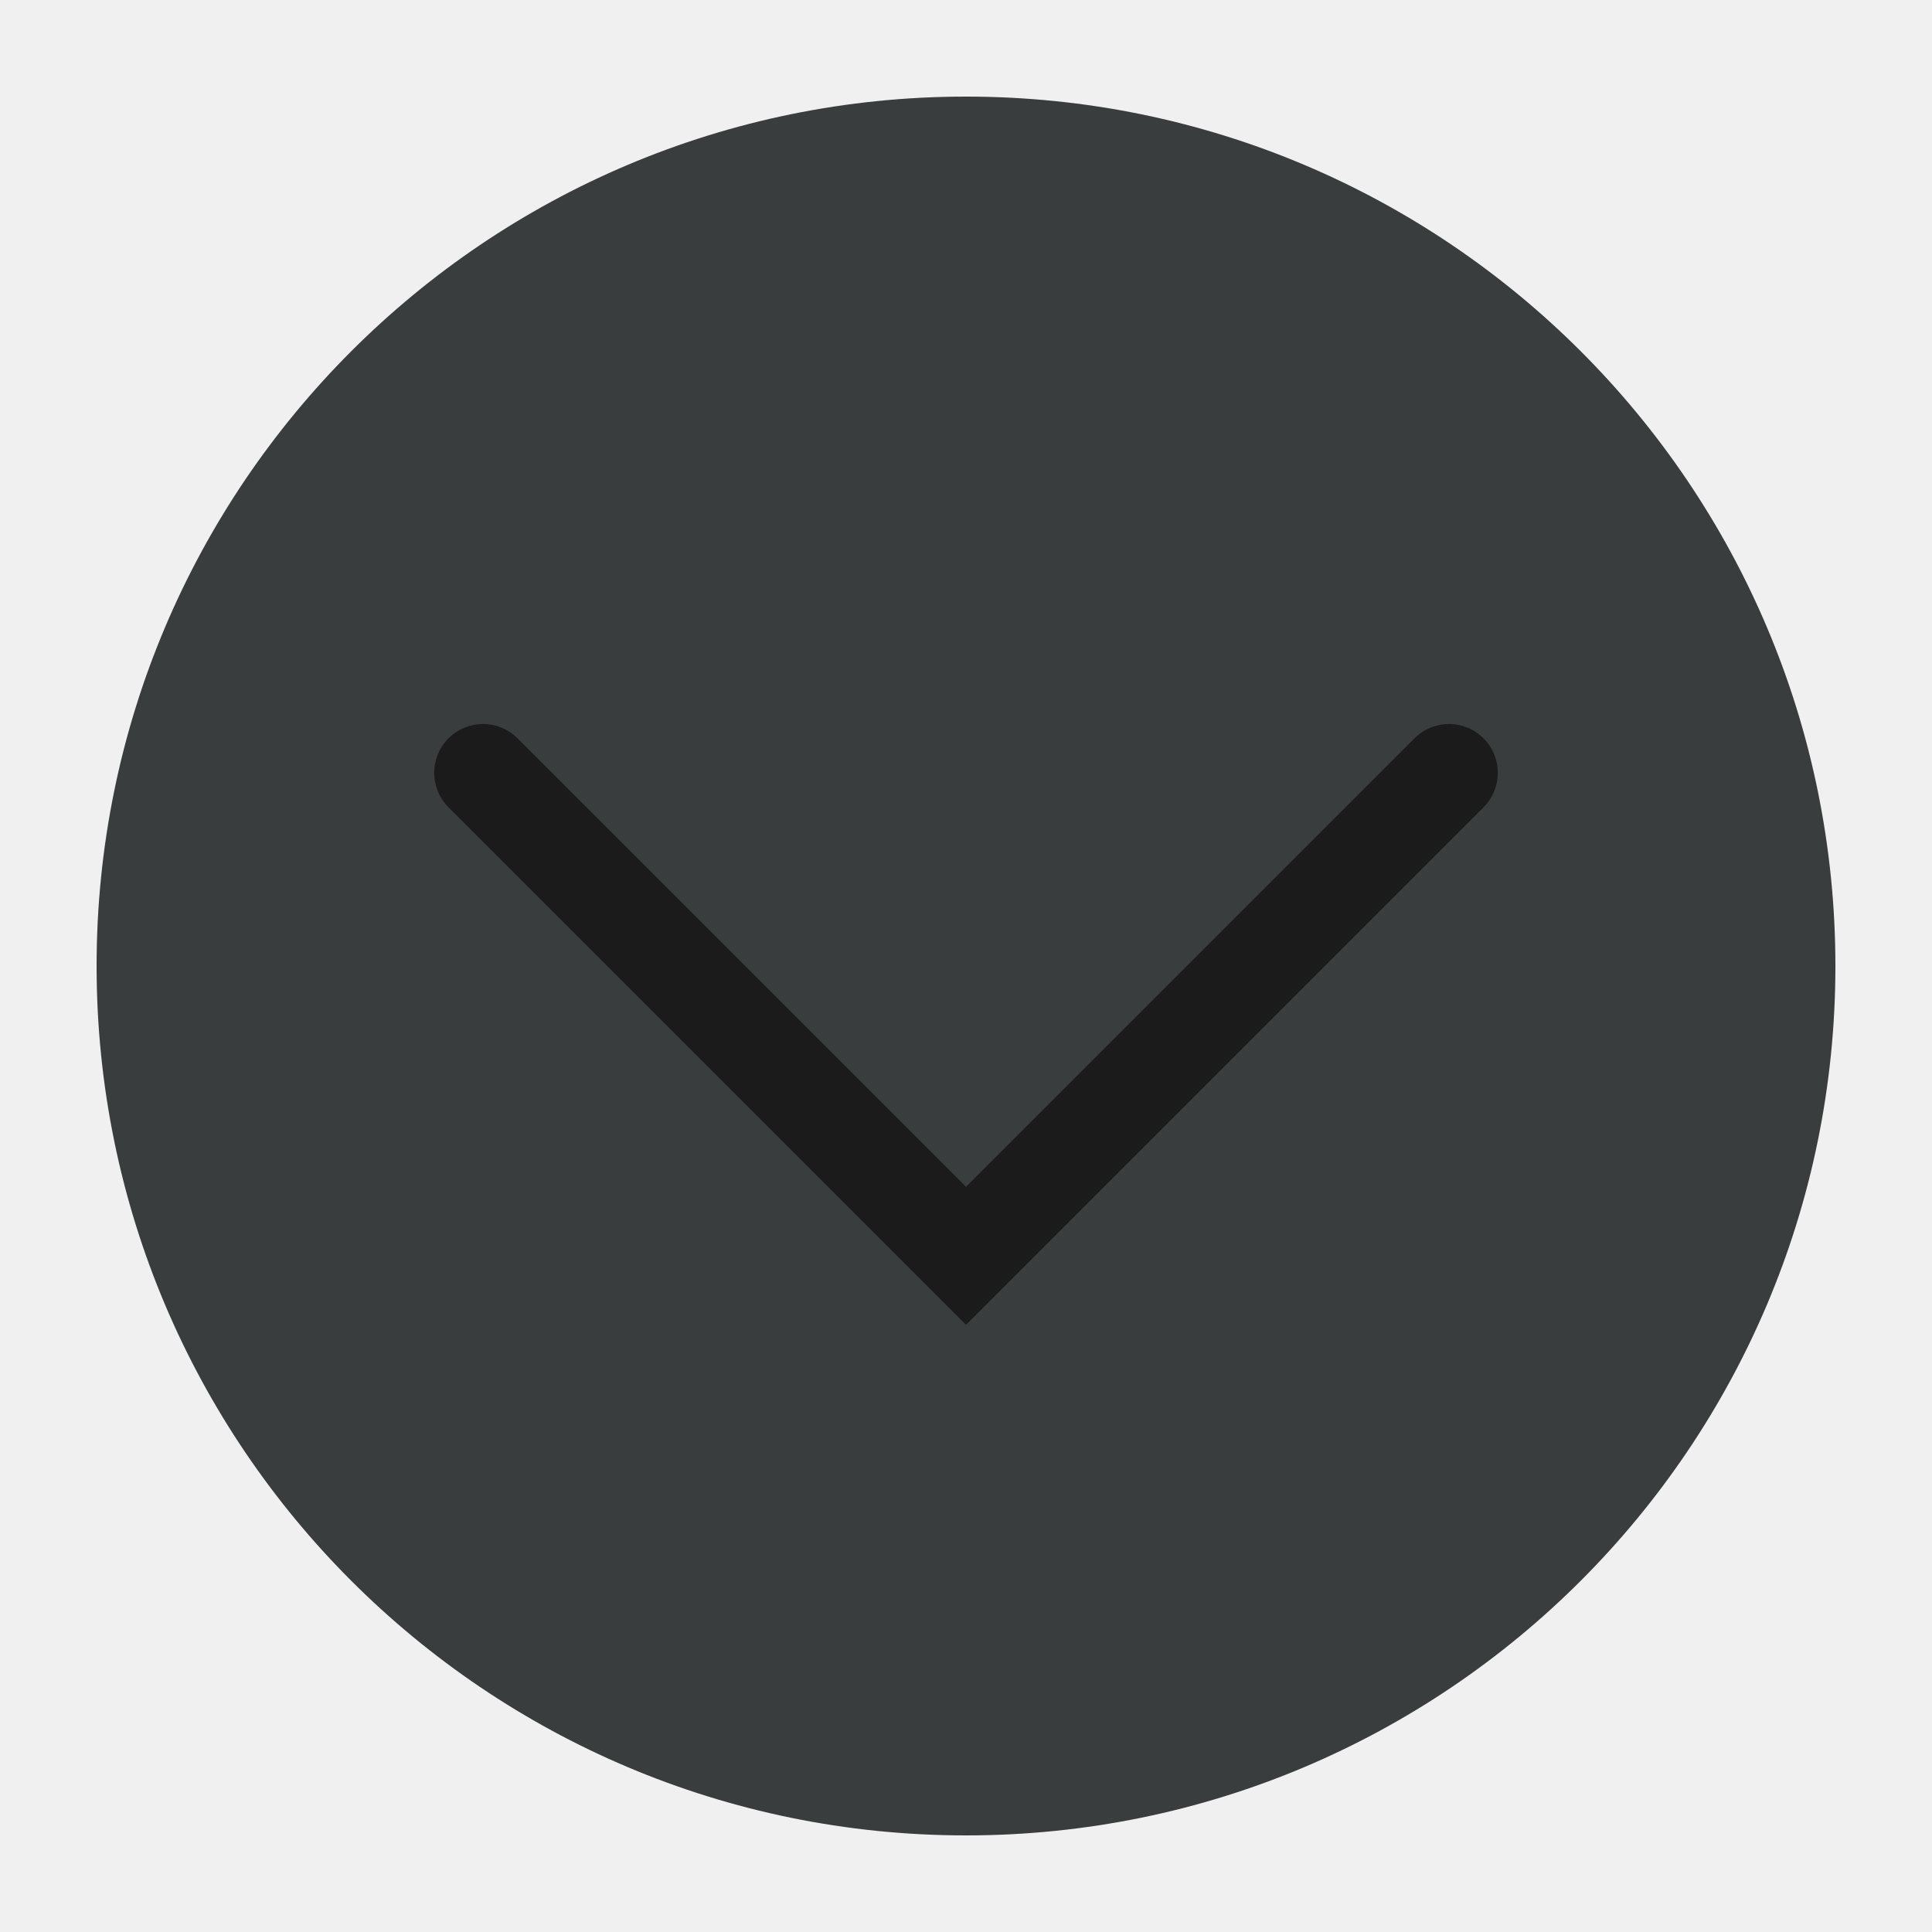
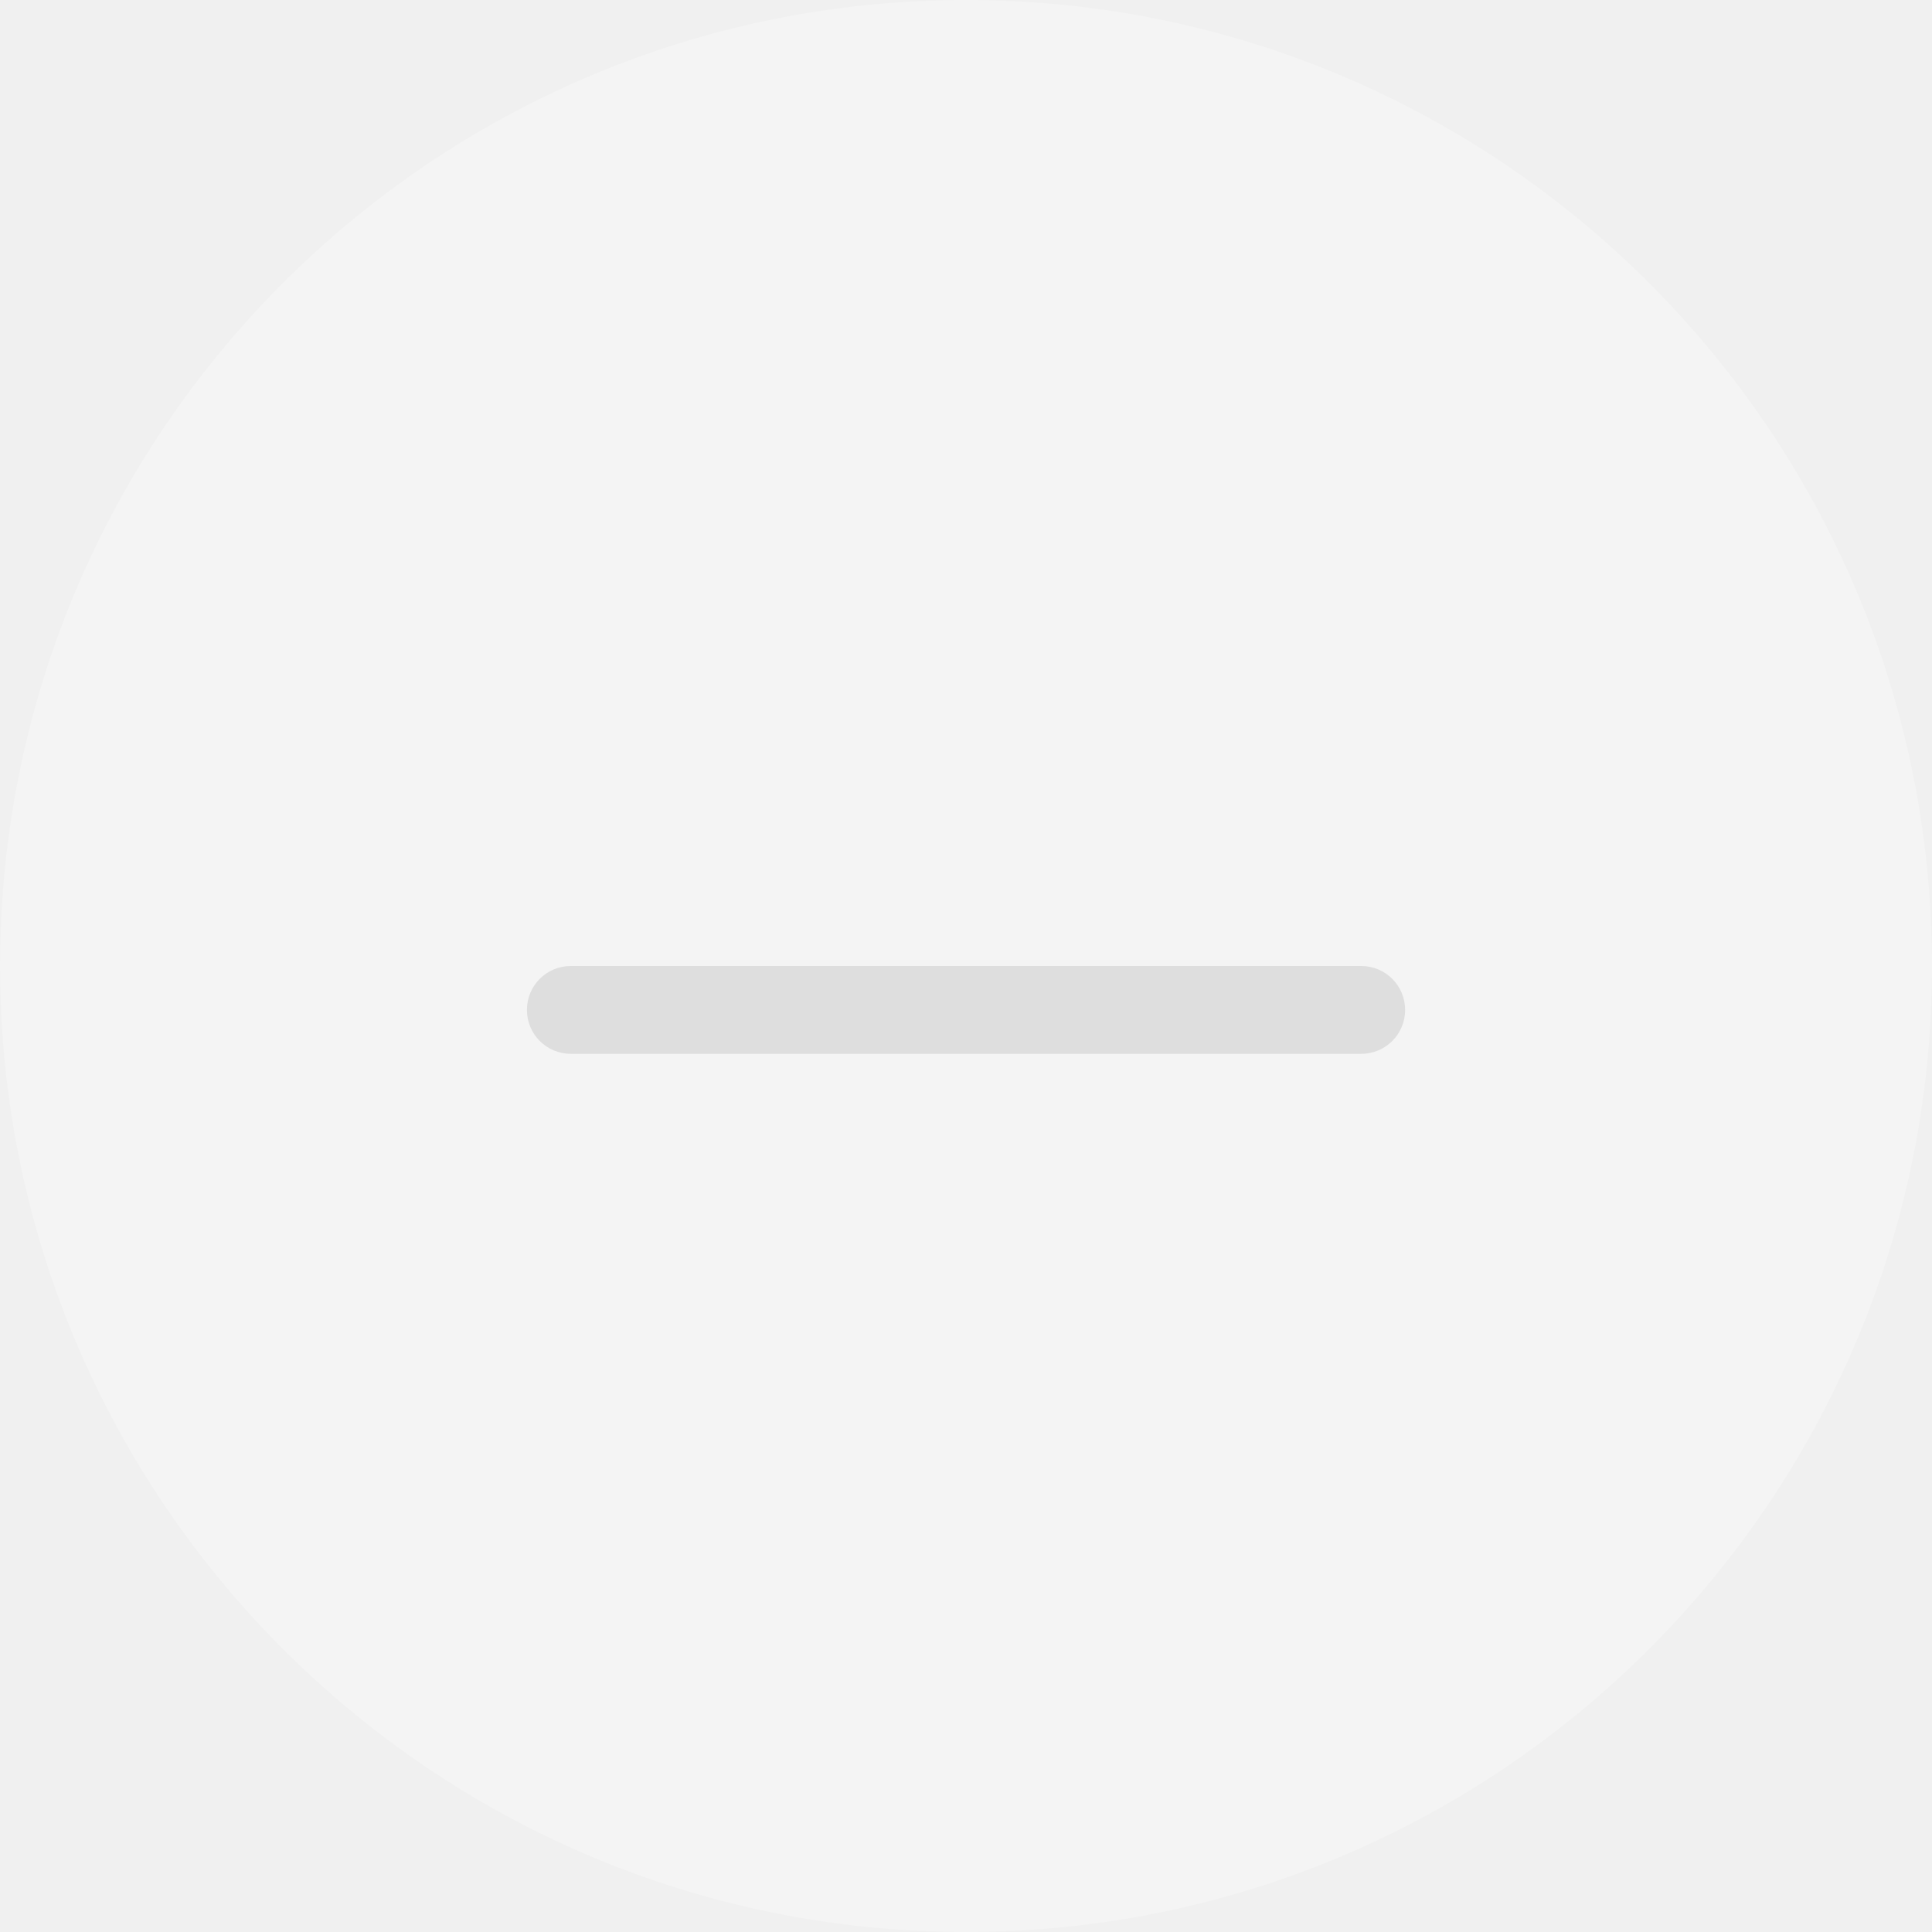
<svg xmlns="http://www.w3.org/2000/svg" viewBox="0 0 50 50" version="1.2" baseProfile="tiny">
  <defs>
</defs>
  <g fill="none" stroke="black" stroke-width="1" fill-rule="evenodd" stroke-linecap="square" stroke-linejoin="bevel">
-     <g fill="#393d3d" fill-opacity="1" stroke="none" transform="matrix(2.5,0,0,2.5,2.5,2.5)" font-family="Noto Sans" font-size="10" font-weight="400" font-style="normal">
-       <circle cx="9" cy="9" r="9" />
+     <g fill="#000000" fill-opacity="1" stroke="none" transform="matrix(2.27273,0,0,2.27273,0,0)" font-family="Noto Sans" font-size="10" font-weight="400" font-style="normal" opacity="0.001">
+       <rect x="0" y="0" width="22" height="22" />
    </g>
-     <g fill="none" stroke="#1b1b1b" stroke-opacity="1" stroke-width="1.01" stroke-linecap="round" stroke-linejoin="miter" stroke-miterlimit="2" transform="matrix(2.5,0,0,2.5,2.5,2.5)" font-family="Noto Sans" font-size="10" font-weight="400" font-style="normal">
-       <polyline fill="none" vector-effect="none" points="4,7 9,12 14,7 " />
+     <g fill="#ffffff" fill-opacity="1" stroke="none" transform="matrix(2.27273,0,0,2.27273,-104.545,0)" font-family="Noto Sans" font-size="10" font-weight="400" font-style="normal" opacity="0.25">
+       <circle cx="57" cy="11" r="11" />
+     </g>
+     <g fill="#dedede" fill-opacity="1" stroke="none" transform="matrix(2.27273,0,0,2.27273,-104.545,0)" font-family="Noto Sans" font-size="10" font-weight="400" font-style="normal">
+       <path vector-effect="none" fill-rule="nonzero" d="M52.5,11 C52.223,11 52,11.223 52,11.5 C52,11.777 52.223,12 52.5,12 L61.5,12 C61.777,12 62,11.777 62,11.5 C62,11.223 61.777,11 61.5,11 L52.5,11" />
    </g>
    <g fill="none" stroke="#000000" stroke-opacity="1" stroke-width="1" stroke-linecap="square" stroke-linejoin="bevel" transform="matrix(1,0,0,1,0,0)" font-family="Noto Sans" font-size="10" font-weight="400" font-style="normal">
</g>
  </g>
</svg>
